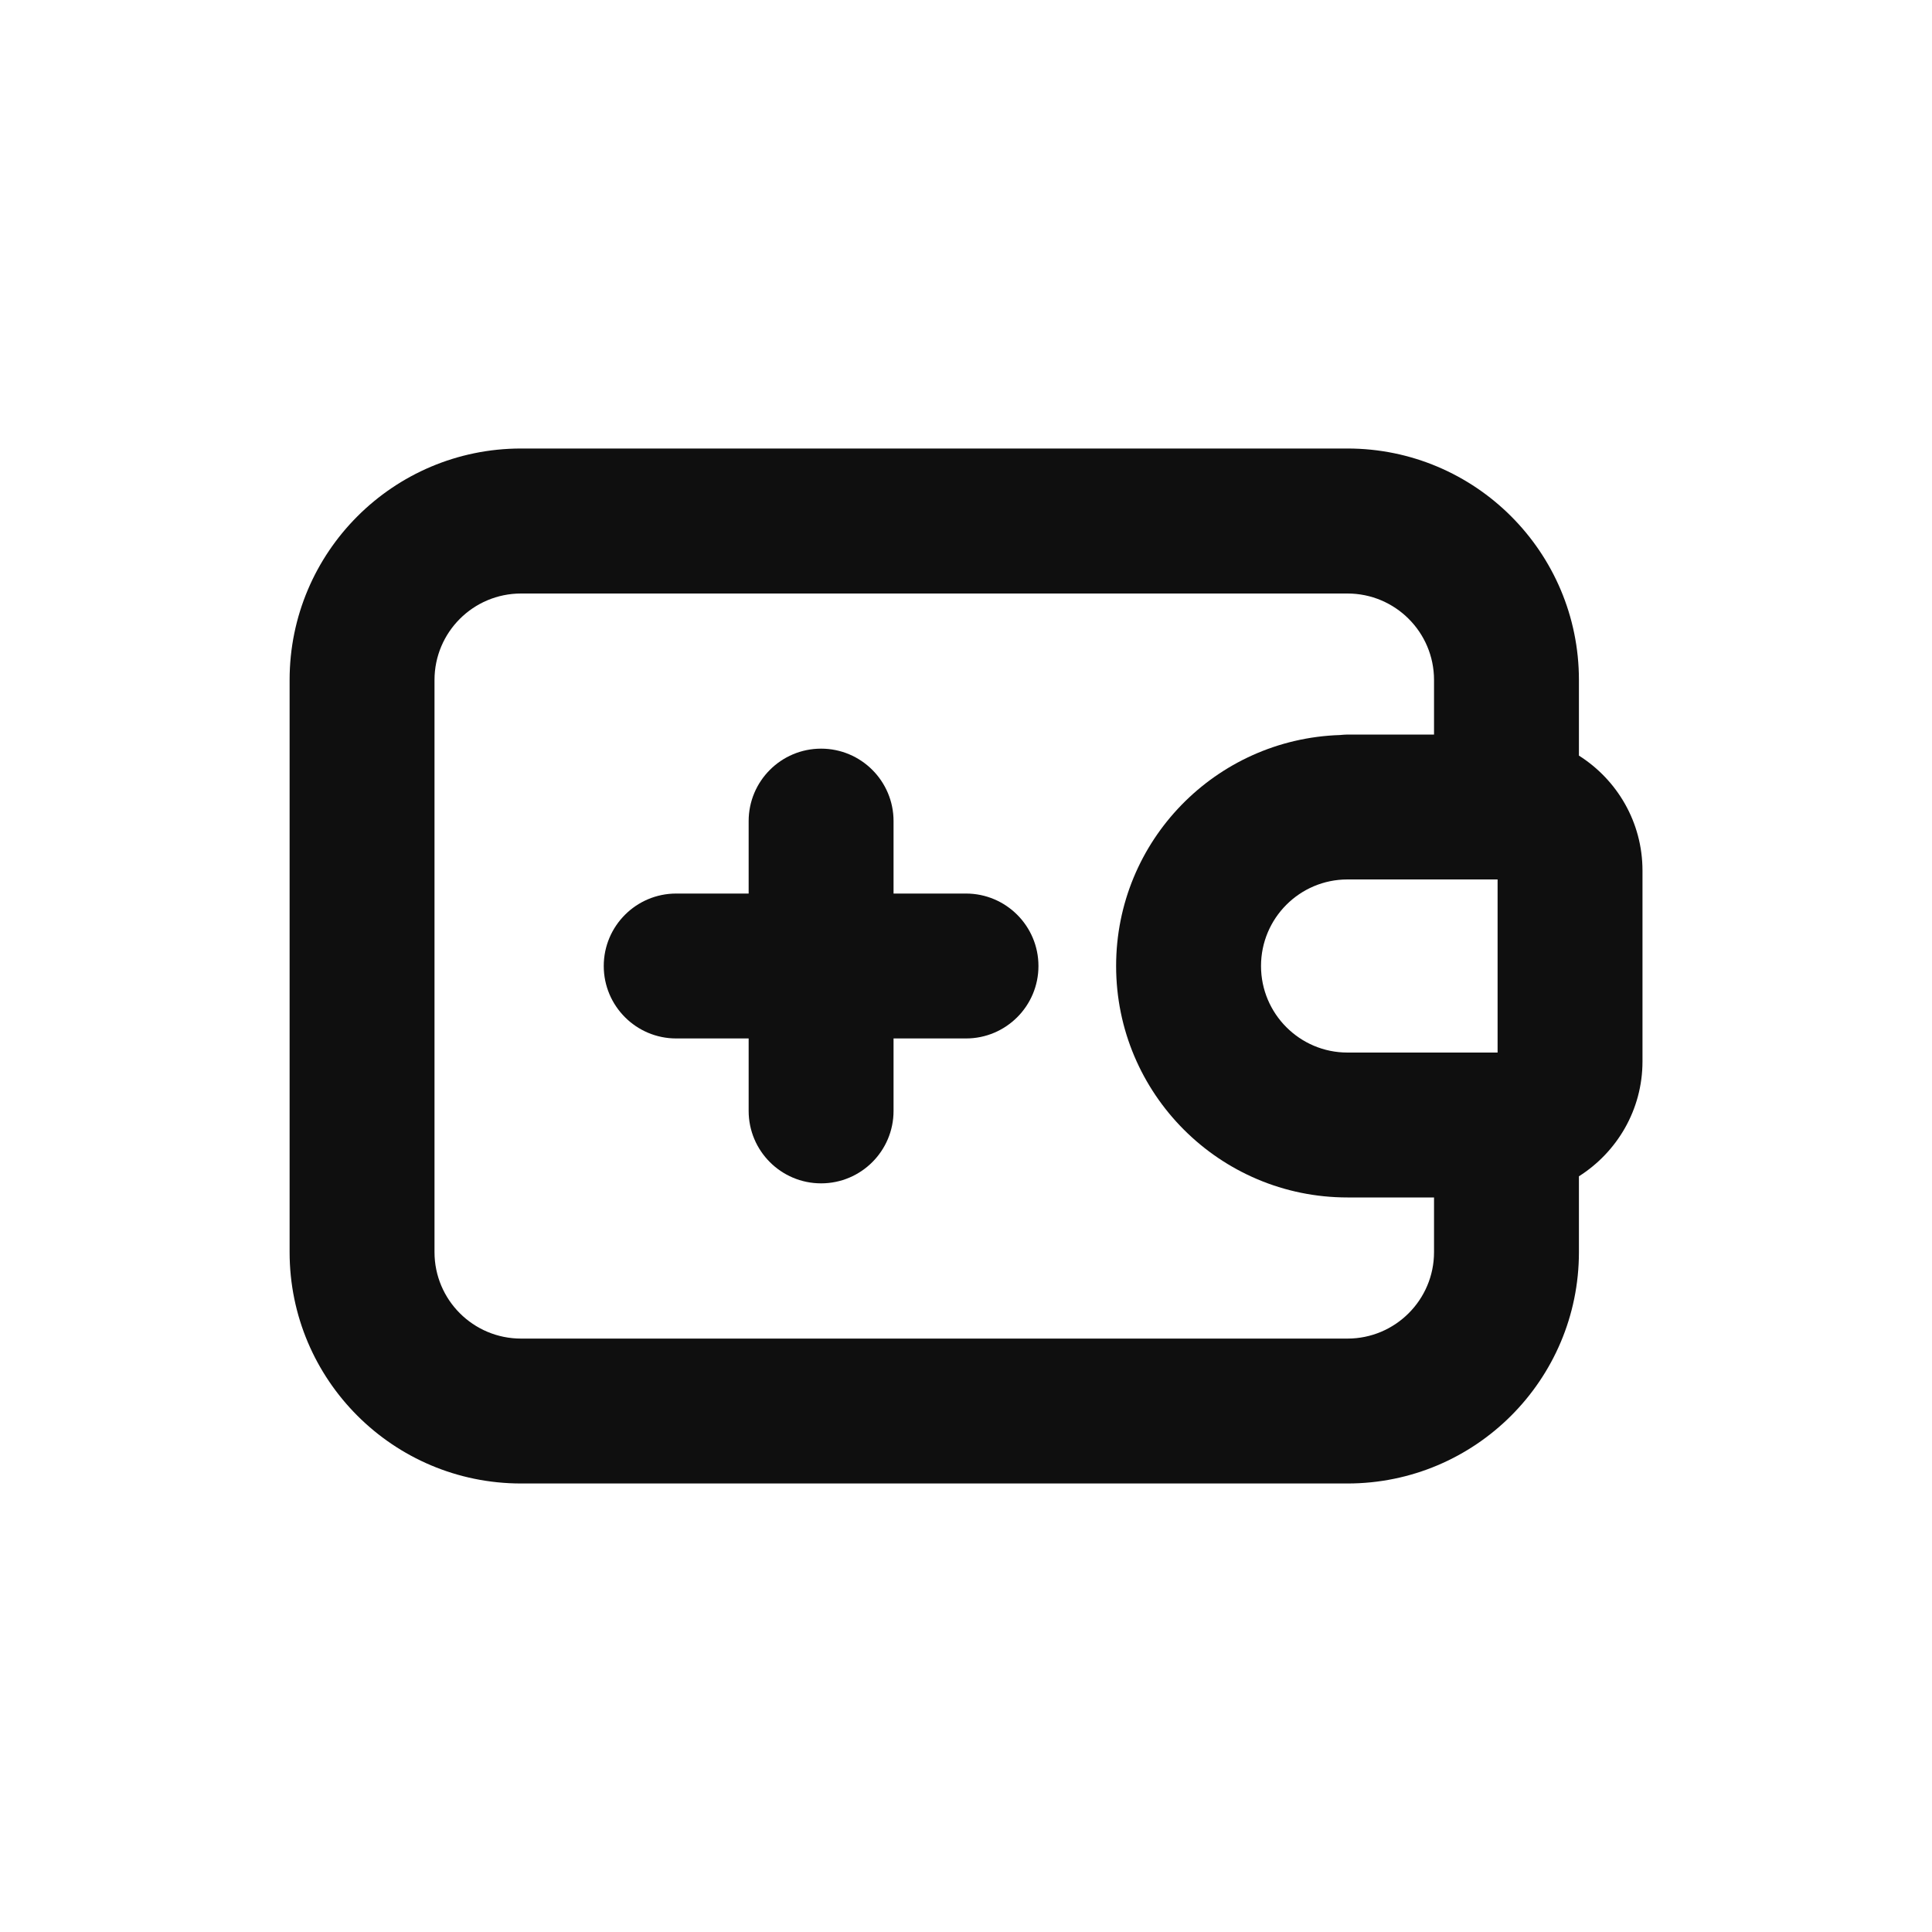
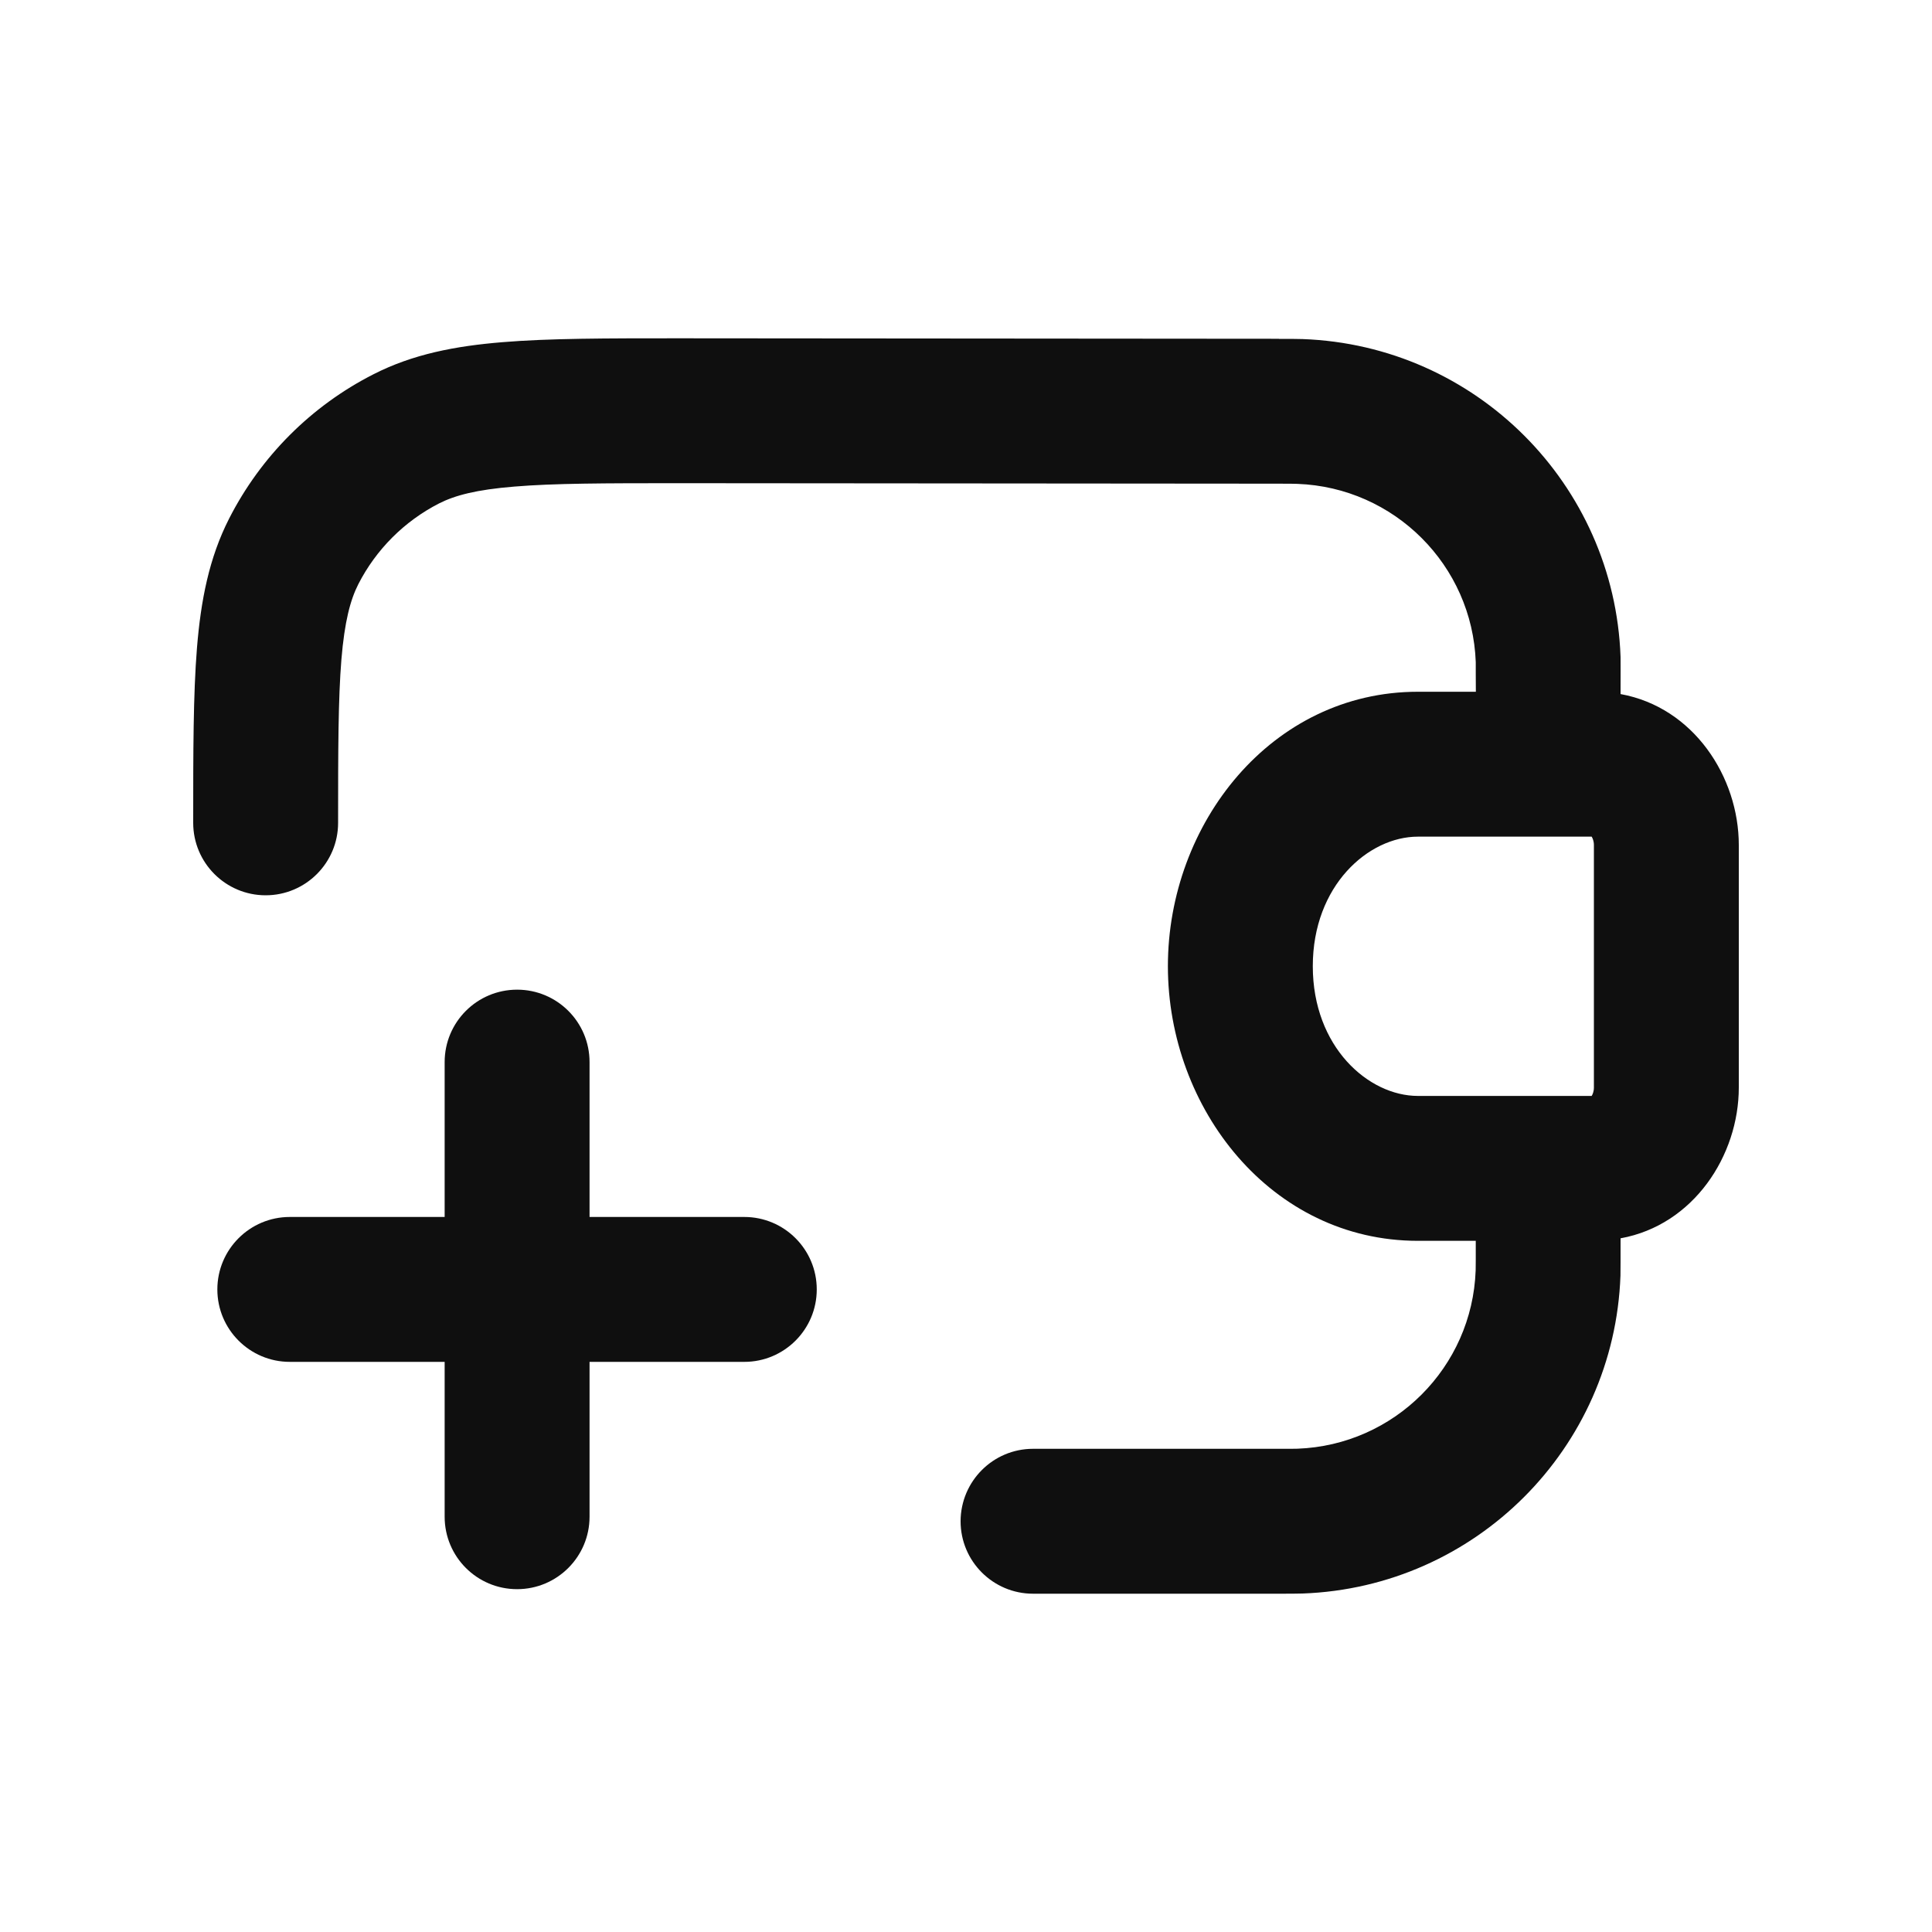
<svg xmlns="http://www.w3.org/2000/svg" width="20" height="20" viewBox="0 0 20 20" fill="none">
-   <path d="M8.5 7.75C8.914 7.75 9.25 8.086 9.25 8.5V9.25H10C10.414 9.25 10.75 9.586 10.75 10C10.75 10.414 10.414 10.75 10 10.75H9.25V11.5C9.25 11.914 8.914 12.25 8.5 12.25C8.086 12.25 7.75 11.914 7.75 11.5V10.75H7C6.586 10.75 6.25 10.414 6.25 10C6.25 9.586 6.586 9.25 7 9.25H7.75V8.5C7.75 8.086 8.086 7.75 8.5 7.75Z" fill="#0F0F0F" />
-   <path d="M13.949 4.643C15.272 4.643 16.345 5.716 16.345 7.039V7.822C16.74 8.072 17.003 8.511 17.003 9.013V10.987C17.003 11.489 16.739 11.927 16.345 12.177V12.962C16.345 14.284 15.272 15.357 13.949 15.357H5.394C4.071 15.357 2.998 14.285 2.998 12.962V7.039C2.998 5.716 4.071 4.643 5.394 4.643H13.949ZM5.394 6.144C4.899 6.144 4.498 6.545 4.498 7.039V12.962C4.498 13.456 4.899 13.857 5.394 13.857H13.949C14.443 13.857 14.845 13.456 14.845 12.962V12.396H13.949C12.626 12.396 11.554 11.323 11.554 10C11.554 8.703 12.584 7.651 13.871 7.609C13.897 7.607 13.923 7.604 13.949 7.604H14.845V7.039C14.845 6.545 14.444 6.144 13.949 6.144H5.394ZM13.949 9.104C13.455 9.104 13.054 9.505 13.054 10C13.054 10.494 13.455 10.896 13.949 10.896H15.503V9.104H13.949Z" fill="#0F0F0F" />
+   <path d="M13.24 3.507L13.239 3.508C13.346 3.508 13.42 3.508 13.485 3.51C15.275 3.575 16.712 5.011 16.776 6.8C16.777 6.832 16.776 7 16.776 7.185C17.533 7.322 18 8.044 18 8.748V11.258C18 11.962 17.532 12.682 16.776 12.819C16.776 12.998 16.776 13.171 16.775 13.205C16.711 14.994 15.275 16.431 13.485 16.496C13.42 16.498 13.346 16.498 13.239 16.498H10.694C10.28 16.498 9.944 16.162 9.944 15.748C9.945 15.334 10.28 14.998 10.694 14.998H13.239C13.359 14.998 13.4 14.998 13.431 14.997C14.434 14.96 15.24 14.155 15.276 13.151C15.276 13.147 15.277 13.115 15.277 13.046C15.277 12.99 15.277 12.919 15.277 12.845H14.678C13.161 12.845 12.09 11.477 12.09 10.002C12.09 8.527 13.161 7.161 14.678 7.161H15.278C15.278 7.091 15.277 7.026 15.277 6.972C15.277 6.899 15.277 6.862 15.277 6.855C15.241 5.851 14.434 5.046 13.431 5.009C13.4 5.008 13.359 5.007 13.239 5.007L7.016 5.002C6.257 5.002 5.733 5.003 5.326 5.037C4.928 5.069 4.708 5.129 4.546 5.211C4.186 5.395 3.893 5.688 3.709 6.048C3.627 6.21 3.567 6.431 3.534 6.829C3.501 7.235 3.5 7.76 3.5 8.518C3.5 8.932 3.164 9.268 2.75 9.268C2.336 9.268 2 8.932 2 8.518C2 7.784 2 7.189 2.039 6.707C2.079 6.216 2.164 5.776 2.372 5.368C2.7 4.725 3.222 4.202 3.865 3.875C4.274 3.666 4.713 3.582 5.204 3.542C5.686 3.502 6.282 3.502 7.016 3.502L13.24 3.507ZM14.678 8.661C14.166 8.661 13.59 9.167 13.59 10.002C13.59 10.838 14.166 11.345 14.678 11.345H16.477C16.486 11.33 16.5 11.301 16.5 11.258V8.748C16.5 8.705 16.486 8.676 16.477 8.661H14.678Z" fill="#0F0F0F" />
+   <path d="M5.353 10.245C5.767 10.245 6.103 10.58 6.103 10.995V12.598H7.705C8.119 12.598 8.455 12.934 8.455 13.348C8.455 13.762 8.119 14.098 7.705 14.098H6.103V15.701C6.103 16.115 5.767 16.451 5.353 16.451C4.938 16.451 4.603 16.115 4.603 15.701V14.098H3C2.586 14.098 2.25 13.762 2.25 13.348C2.25 12.934 2.586 12.598 3 12.598H4.603V10.995C4.603 10.581 4.938 10.245 5.353 10.245Z" fill="#0F0F0F" />
</svg>
